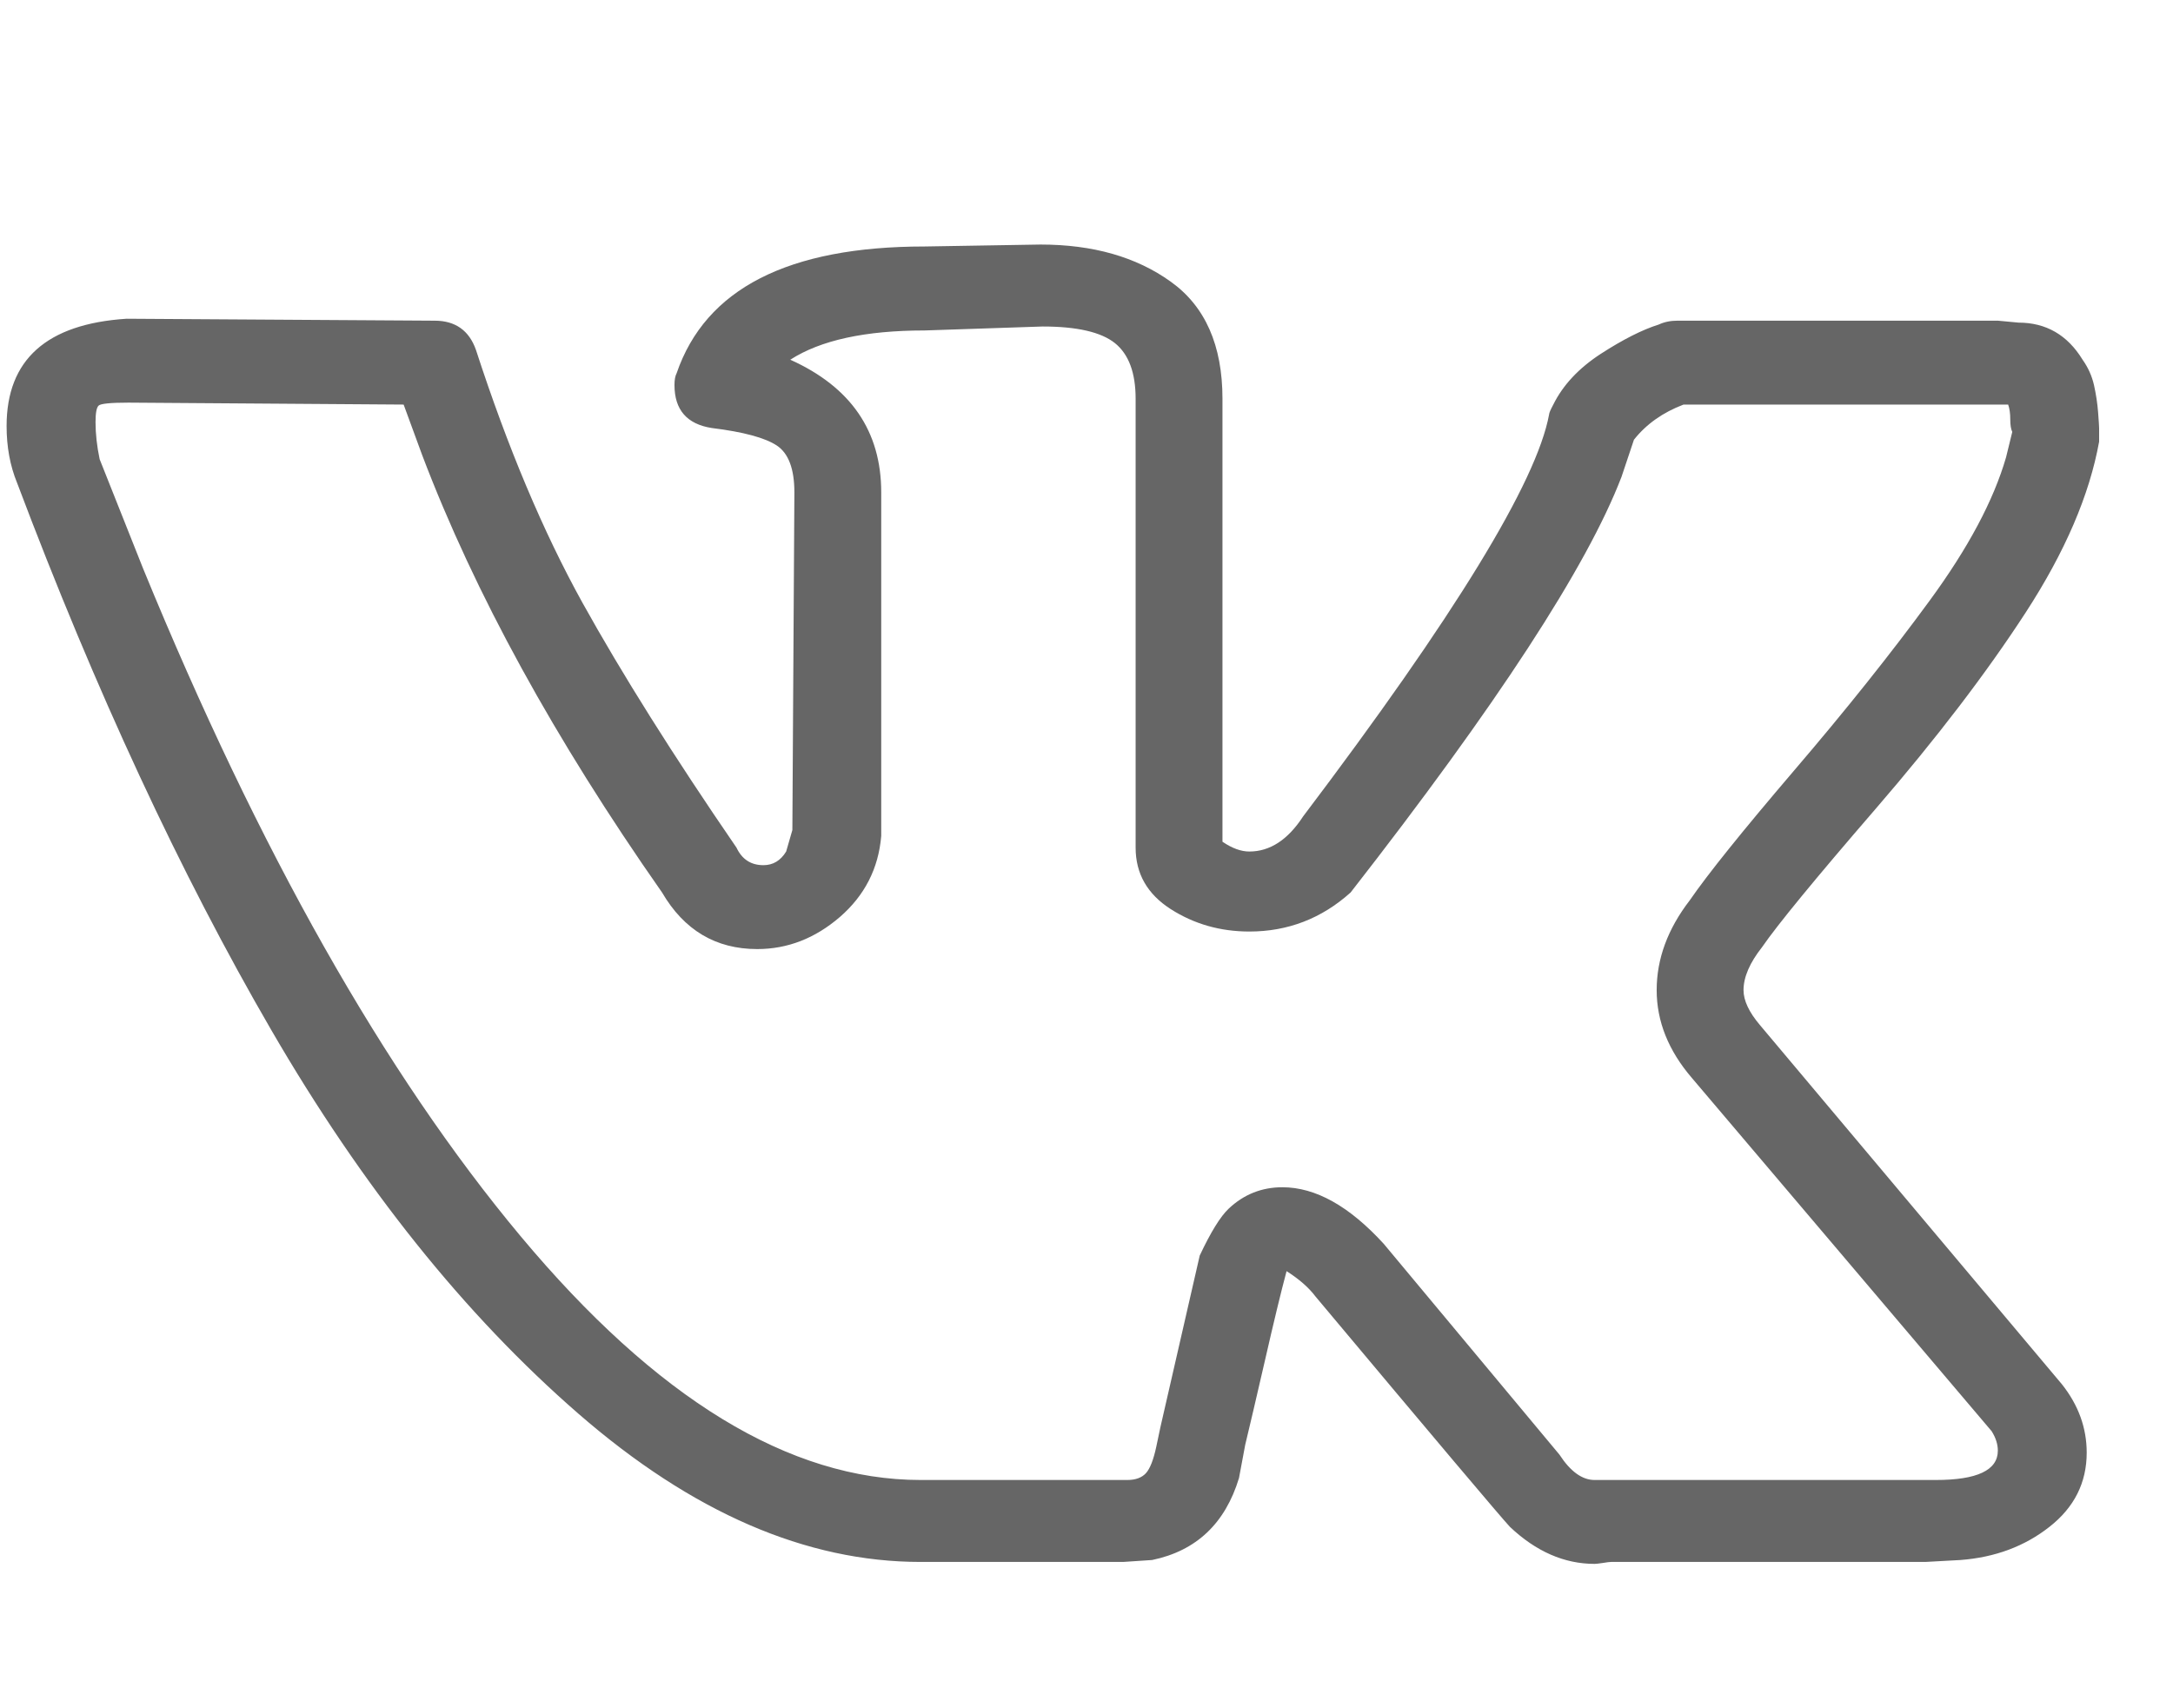
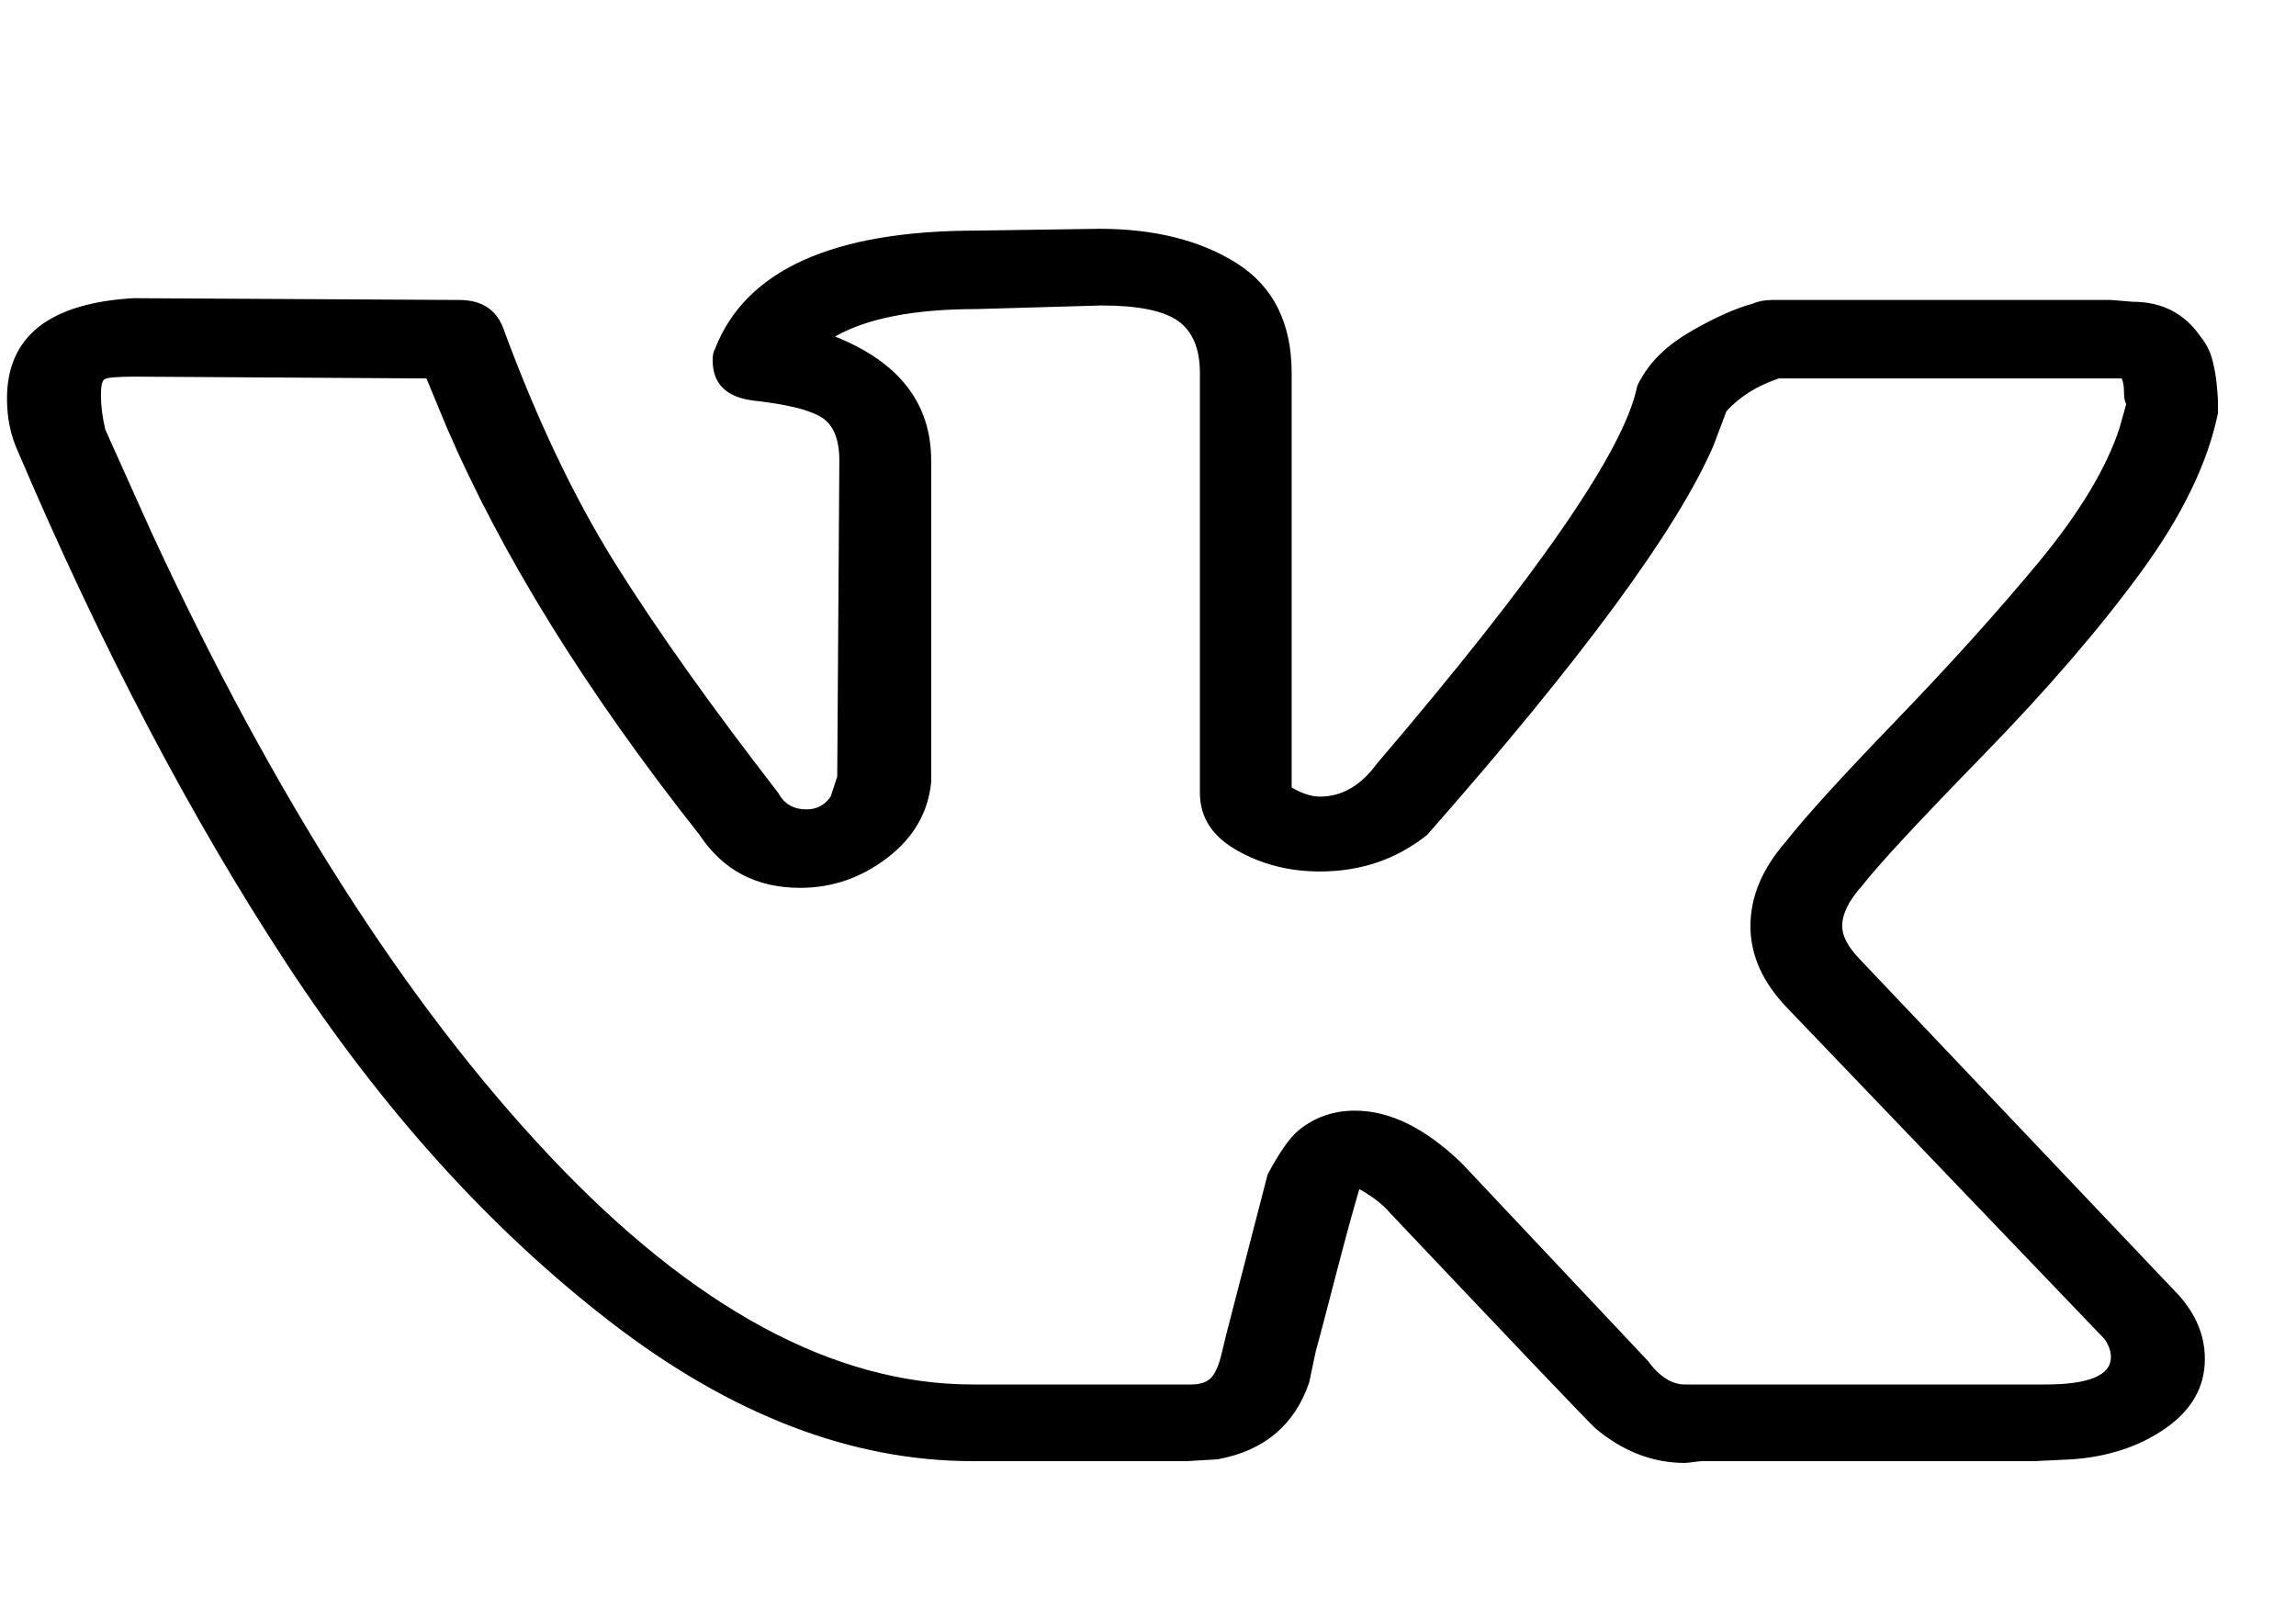
- <svg xmlns="http://www.w3.org/2000/svg" width="28" height="22" viewBox="0 0 28 22" fill="none">
-   <path d="M0.085 5.49C0.085 4.635 0.6 4.174 1.631 4.107L5.6 4.132C5.867 4.132 6.045 4.258 6.133 4.509C6.542 5.767 6.999 6.852 7.505 7.766C8.012 8.679 8.673 9.732 9.49 10.922C9.561 11.073 9.677 11.148 9.837 11.148C9.961 11.148 10.059 11.089 10.13 10.972L10.21 10.695L10.236 6.345C10.236 6.043 10.161 5.842 10.01 5.741C9.859 5.641 9.579 5.565 9.171 5.515C8.851 5.465 8.691 5.28 8.691 4.962C8.691 4.895 8.7 4.844 8.718 4.811C9.091 3.721 10.156 3.176 11.915 3.176L13.407 3.151C14.082 3.151 14.641 3.31 15.085 3.629C15.53 3.947 15.752 4.45 15.752 5.138V10.846C15.876 10.93 15.991 10.972 16.098 10.972C16.364 10.972 16.595 10.821 16.791 10.52C18.744 7.938 19.801 6.211 19.961 5.339C19.961 5.322 19.979 5.28 20.015 5.213C20.139 4.962 20.343 4.744 20.627 4.559C20.912 4.375 21.16 4.249 21.373 4.182C21.444 4.149 21.524 4.132 21.613 4.132H25.743L26.009 4.157C26.364 4.157 26.64 4.316 26.835 4.635C26.906 4.735 26.955 4.844 26.982 4.962C27.008 5.079 27.026 5.196 27.035 5.314C27.044 5.431 27.048 5.498 27.048 5.515V5.691C26.924 6.378 26.609 7.112 26.102 7.892C25.596 8.671 24.952 9.514 24.171 10.419C23.389 11.324 22.901 11.919 22.705 12.204C22.546 12.406 22.466 12.59 22.466 12.758C22.466 12.892 22.537 13.043 22.679 13.21L26.569 17.837C26.782 18.106 26.888 18.399 26.888 18.718C26.888 19.103 26.729 19.422 26.409 19.673C26.089 19.925 25.707 20.067 25.263 20.101L24.81 20.126H20.761C20.743 20.126 20.707 20.13 20.654 20.139C20.601 20.147 20.565 20.151 20.547 20.151C20.157 20.151 19.792 19.992 19.455 19.673C19.331 19.539 18.496 18.55 16.951 16.706C16.862 16.588 16.737 16.48 16.578 16.379C16.506 16.647 16.413 17.033 16.298 17.536C16.182 18.039 16.098 18.399 16.045 18.617L15.965 19.045C15.787 19.631 15.414 19.983 14.846 20.101L14.473 20.126H11.862C10.387 20.126 8.918 19.489 7.452 18.215C5.987 16.941 4.668 15.293 3.496 13.273C2.323 11.253 1.231 8.902 0.219 6.219C0.13 6.001 0.085 5.758 0.085 5.49ZM16.098 12.003C15.725 12.003 15.387 11.907 15.085 11.714C14.784 11.521 14.633 11.257 14.633 10.922V5.138C14.633 4.803 14.544 4.564 14.366 4.421C14.188 4.279 13.878 4.207 13.434 4.207L11.915 4.258C11.151 4.258 10.574 4.383 10.183 4.635C10.965 4.987 11.355 5.557 11.355 6.345V10.771C11.32 11.19 11.142 11.538 10.823 11.815C10.503 12.091 10.148 12.229 9.757 12.229C9.224 12.229 8.815 11.986 8.531 11.5C7.146 9.522 6.116 7.644 5.441 5.867L5.201 5.213L1.657 5.188C1.426 5.188 1.298 5.201 1.271 5.226C1.244 5.251 1.231 5.322 1.231 5.44C1.231 5.59 1.249 5.75 1.284 5.917L1.844 7.326C3.336 10.964 4.957 13.831 6.706 15.926C8.456 18.022 10.174 19.07 11.862 19.07H14.526C14.633 19.07 14.713 19.04 14.766 18.982C14.819 18.923 14.863 18.81 14.899 18.642L14.952 18.391L15.459 16.178C15.601 15.876 15.725 15.675 15.832 15.574C16.027 15.39 16.258 15.298 16.524 15.298C16.951 15.298 17.386 15.541 17.83 16.027L20.094 18.743C20.236 18.961 20.387 19.07 20.547 19.07H24.944C25.476 19.07 25.743 18.944 25.743 18.692C25.743 18.609 25.716 18.525 25.663 18.441L21.8 13.889C21.498 13.537 21.347 13.16 21.347 12.758C21.347 12.355 21.489 11.97 21.773 11.601C22.004 11.265 22.452 10.708 23.118 9.928C23.785 9.149 24.366 8.42 24.863 7.741C25.361 7.062 25.689 6.446 25.849 5.892L25.929 5.565C25.912 5.532 25.903 5.477 25.903 5.402C25.903 5.326 25.894 5.264 25.876 5.213H21.693C21.427 5.314 21.213 5.465 21.054 5.666L20.894 6.144C20.45 7.301 19.286 9.086 17.403 11.5C17.03 11.835 16.595 12.003 16.098 12.003Z" fill="#666666" />
+ <svg xmlns="http://www.w3.org/2000/svg" width="23" height="16" viewBox="0 0 23 16" fill="none">
+   <path d="M0.07 3.993C0.07 3.371 0.493 3.036 1.339 2.987L4.6 3.005C4.819 3.005 4.965 3.096 5.038 3.279C5.374 4.194 5.749 4.983 6.165 5.648C6.581 6.312 7.125 7.077 7.796 7.943C7.854 8.053 7.949 8.108 8.08 8.108C8.182 8.108 8.263 8.065 8.321 7.98L8.387 7.779L8.408 4.614C8.408 4.395 8.346 4.249 8.222 4.176C8.098 4.102 7.869 4.048 7.533 4.011C7.27 3.974 7.139 3.84 7.139 3.609C7.139 3.56 7.146 3.523 7.161 3.499C7.467 2.706 8.343 2.31 9.787 2.31L11.013 2.292C11.567 2.292 12.027 2.408 12.392 2.639C12.756 2.871 12.939 3.237 12.939 3.737V7.888C13.041 7.949 13.136 7.98 13.223 7.98C13.442 7.98 13.632 7.87 13.792 7.651C15.397 5.773 16.265 4.517 16.397 3.883C16.397 3.871 16.411 3.84 16.441 3.791C16.543 3.609 16.71 3.45 16.944 3.316C17.177 3.182 17.381 3.09 17.557 3.042C17.615 3.017 17.681 3.005 17.754 3.005H21.146L21.365 3.023C21.657 3.023 21.883 3.139 22.043 3.371C22.102 3.444 22.142 3.523 22.163 3.609C22.185 3.694 22.2 3.779 22.207 3.865C22.215 3.95 22.218 3.999 22.218 4.011V4.139C22.116 4.639 21.857 5.172 21.441 5.739C21.026 6.306 20.497 6.919 19.855 7.577C19.213 8.236 18.811 8.669 18.651 8.876C18.52 9.022 18.454 9.156 18.454 9.278C18.454 9.376 18.512 9.486 18.629 9.608L21.824 12.973C21.999 13.168 22.087 13.381 22.087 13.613C22.087 13.893 21.956 14.125 21.693 14.308C21.43 14.491 21.117 14.594 20.752 14.619L20.38 14.637H17.053C17.039 14.637 17.009 14.64 16.966 14.646C16.922 14.652 16.893 14.655 16.878 14.655C16.557 14.655 16.258 14.54 15.981 14.308C15.879 14.21 15.193 13.491 13.924 12.15C13.851 12.064 13.748 11.985 13.617 11.912C13.559 12.107 13.482 12.387 13.387 12.753C13.293 13.119 13.223 13.381 13.18 13.54L13.114 13.851C12.968 14.277 12.662 14.534 12.195 14.619L11.888 14.637H9.743C8.532 14.637 7.325 14.174 6.121 13.247C4.918 12.32 3.834 11.123 2.871 9.653C1.908 8.184 1.011 6.474 0.18 4.523C0.107 4.365 0.07 4.188 0.07 3.993ZM13.223 8.73C12.917 8.73 12.64 8.66 12.392 8.519C12.144 8.379 12.02 8.187 12.02 7.943V3.737C12.02 3.493 11.947 3.319 11.801 3.215C11.655 3.112 11.399 3.06 11.035 3.06L9.787 3.096C9.16 3.096 8.686 3.188 8.365 3.371C9.007 3.627 9.328 4.041 9.328 4.614V7.833C9.298 8.138 9.153 8.391 8.89 8.592C8.627 8.794 8.336 8.894 8.015 8.894C7.577 8.894 7.241 8.717 7.008 8.364C5.87 6.925 5.024 5.559 4.469 4.267L4.272 3.791L1.361 3.773C1.172 3.773 1.066 3.782 1.044 3.801C1.022 3.819 1.011 3.871 1.011 3.956C1.011 4.066 1.026 4.182 1.055 4.304L1.515 5.328C2.74 7.974 4.071 10.059 5.509 11.583C6.946 13.107 8.357 13.869 9.743 13.869H11.932C12.02 13.869 12.085 13.848 12.129 13.805C12.173 13.762 12.209 13.68 12.238 13.558L12.282 13.375L12.698 11.766C12.815 11.546 12.917 11.4 13.004 11.327C13.165 11.193 13.355 11.126 13.573 11.126C13.924 11.126 14.281 11.302 14.646 11.656L16.506 13.631C16.623 13.79 16.747 13.869 16.878 13.869H20.489C20.927 13.869 21.146 13.777 21.146 13.595C21.146 13.534 21.124 13.473 21.08 13.412L17.907 10.101C17.659 9.845 17.535 9.571 17.535 9.278C17.535 8.986 17.651 8.705 17.885 8.437C18.075 8.193 18.443 7.788 18.99 7.221C19.537 6.654 20.015 6.123 20.424 5.63C20.832 5.136 21.102 4.688 21.233 4.285L21.299 4.048C21.285 4.023 21.277 3.984 21.277 3.929C21.277 3.874 21.27 3.828 21.255 3.791H17.819C17.6 3.865 17.425 3.974 17.294 4.121L17.163 4.468C16.798 5.309 15.842 6.608 14.296 8.364C13.989 8.608 13.632 8.73 13.223 8.73Z" fill="currentColor" />
</svg>
